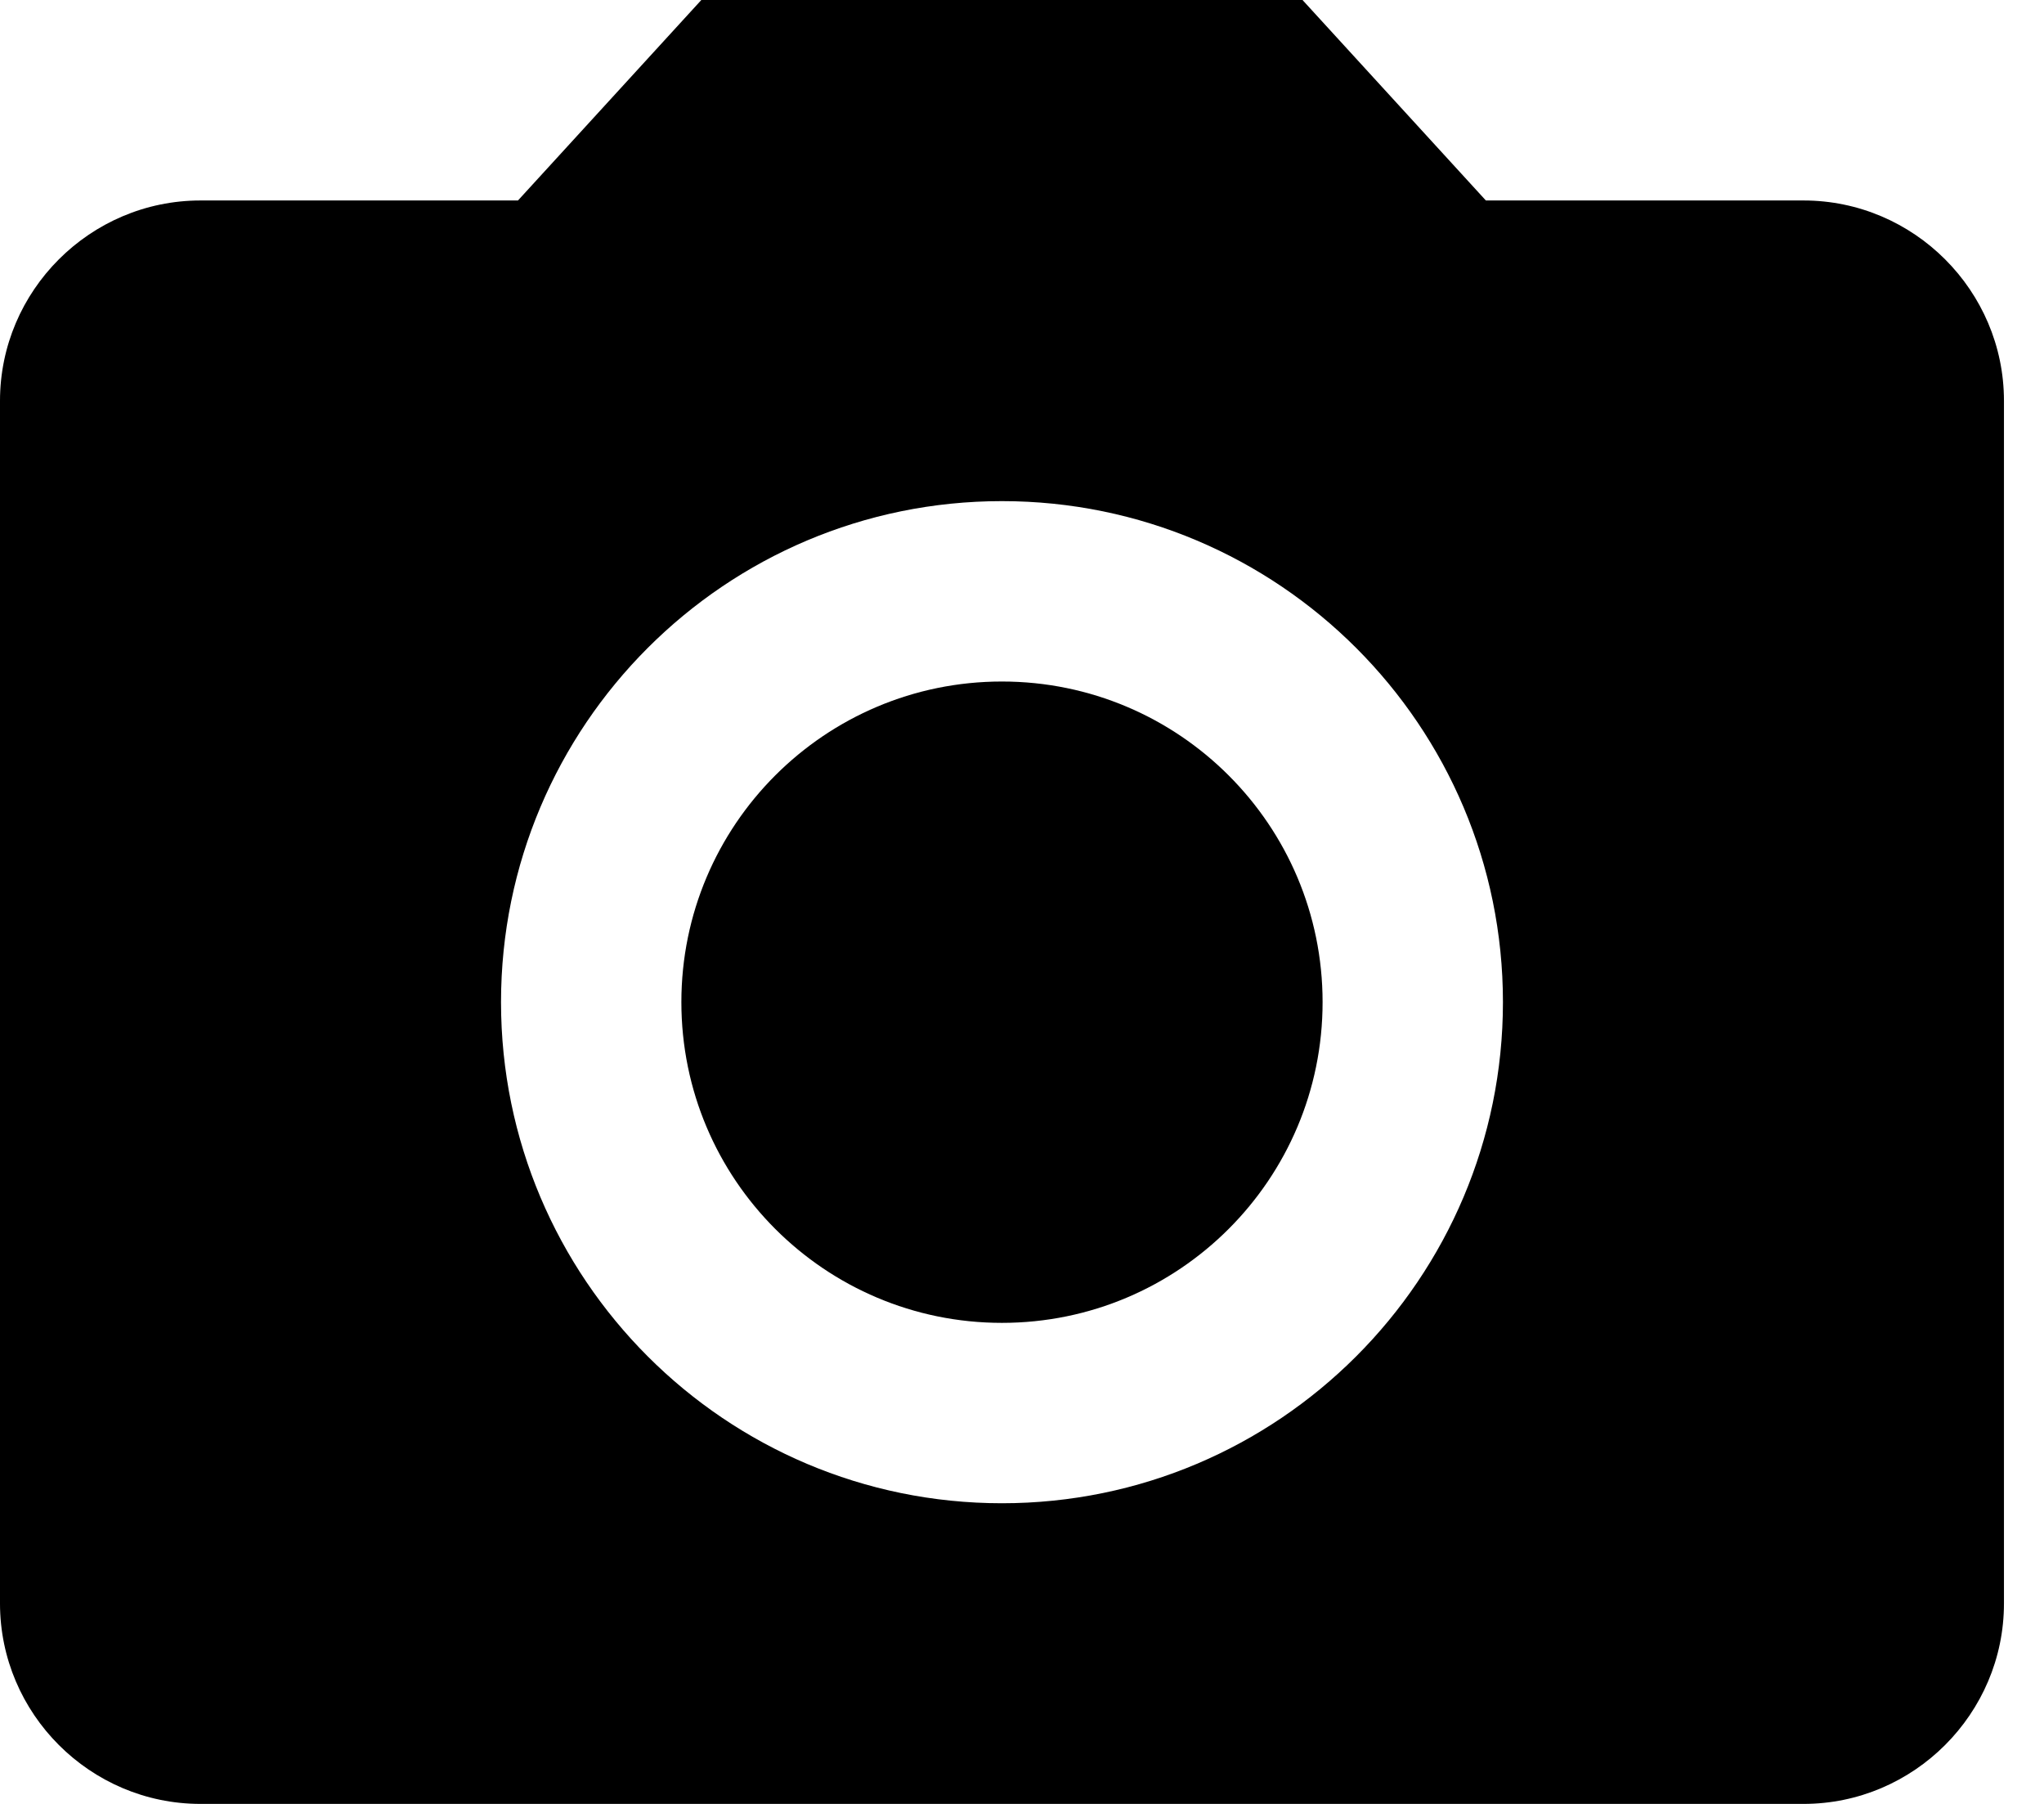
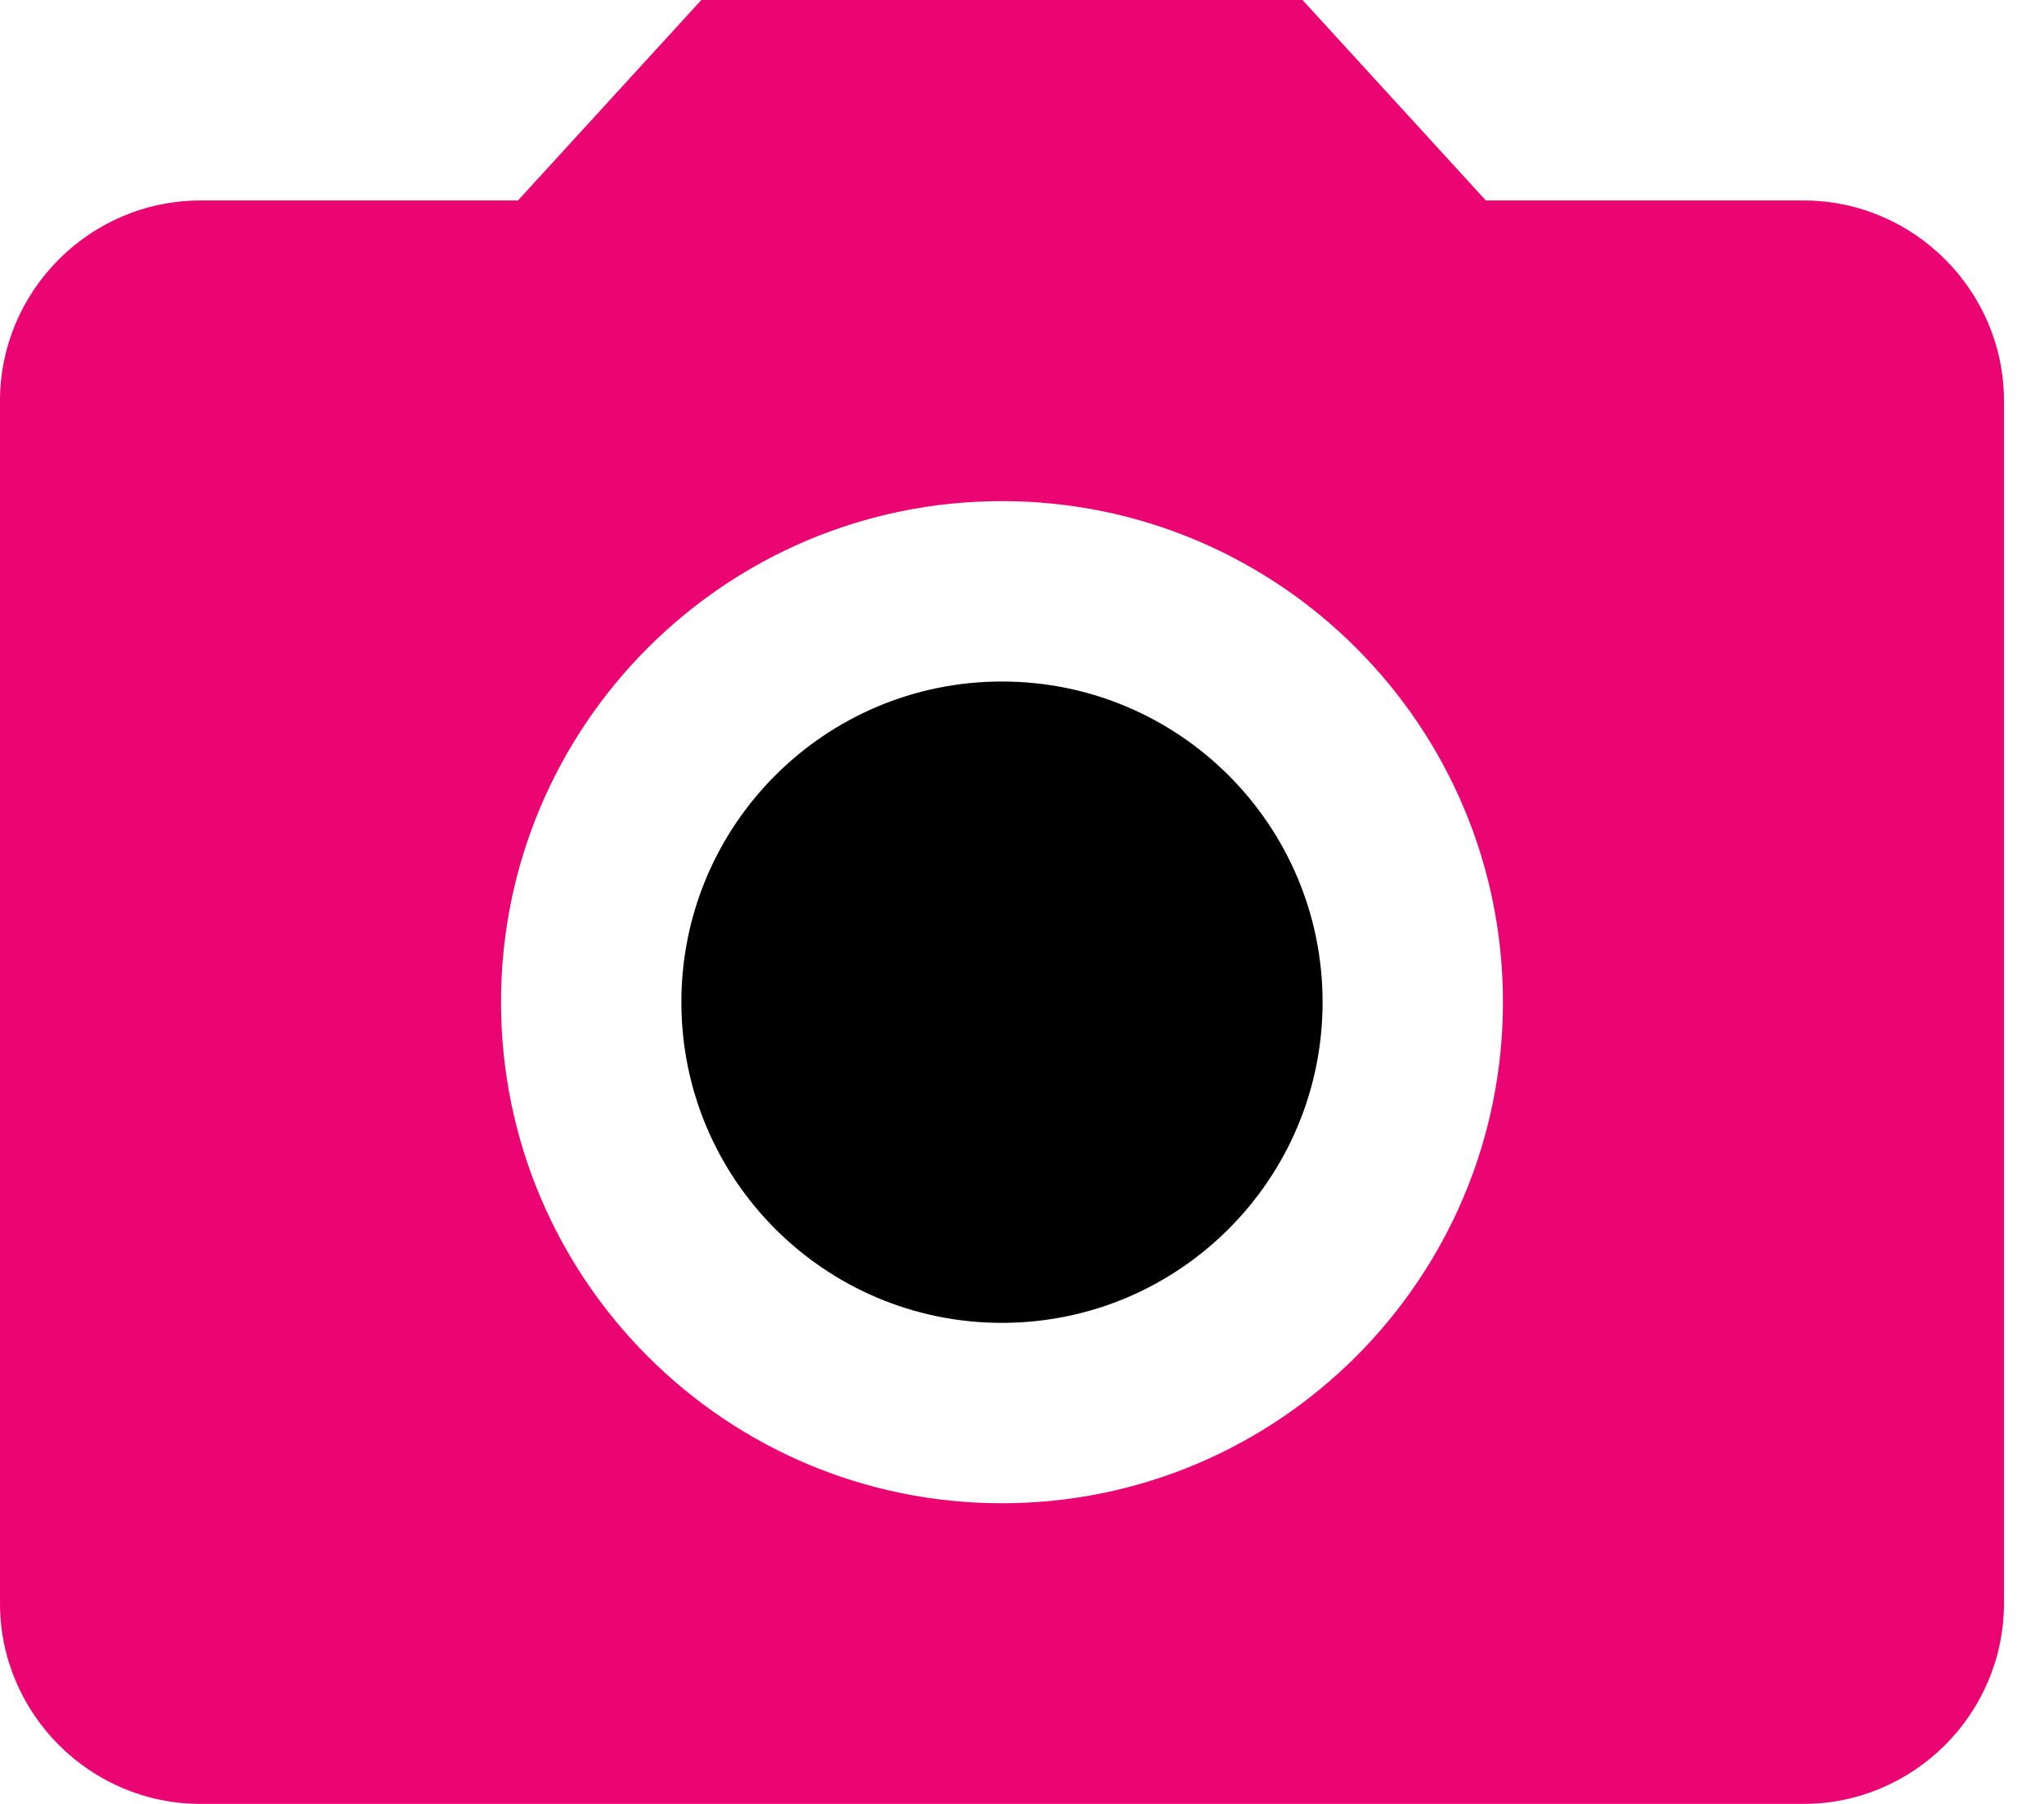
<svg xmlns="http://www.w3.org/2000/svg" width="17" height="15" viewBox="0 0 17 15" fill="#eb0573">
  <path d="M8.333 11C9.806 11 11 9.806 11 8.333C11 6.861 9.806 5.667 8.333 5.667C6.86 5.667 5.667 6.861 5.667 8.333C5.667 9.806 6.86 11 8.333 11Z" fill="black" />
-   <path d="M5.833 0L4.308 1.667H1.667C0.75 1.667 0 2.417 0 3.333V13.333C0 14.25 0.75 15 1.667 15H15C15.917 15 16.667 14.25 16.667 13.333V3.333C16.667 2.417 15.917 1.667 15 1.667H12.358L10.833 0H5.833ZM8.333 12.5C6.033 12.5 4.167 10.633 4.167 8.333C4.167 6.033 6.033 4.167 8.333 4.167C10.633 4.167 12.5 6.033 12.5 8.333C12.5 10.633 10.633 12.5 8.333 12.5Z" fill="black" />
+   <path d="M5.833 0L4.308 1.667H1.667C0.75 1.667 0 2.417 0 3.333V13.333C0 14.25 0.75 15 1.667 15H15C15.917 15 16.667 14.25 16.667 13.333V3.333C16.667 2.417 15.917 1.667 15 1.667H12.358L10.833 0H5.833ZM8.333 12.5C6.033 12.5 4.167 10.633 4.167 8.333C4.167 6.033 6.033 4.167 8.333 4.167C10.633 4.167 12.5 6.033 12.5 8.333C12.5 10.633 10.633 12.5 8.333 12.5Z" />
</svg>
